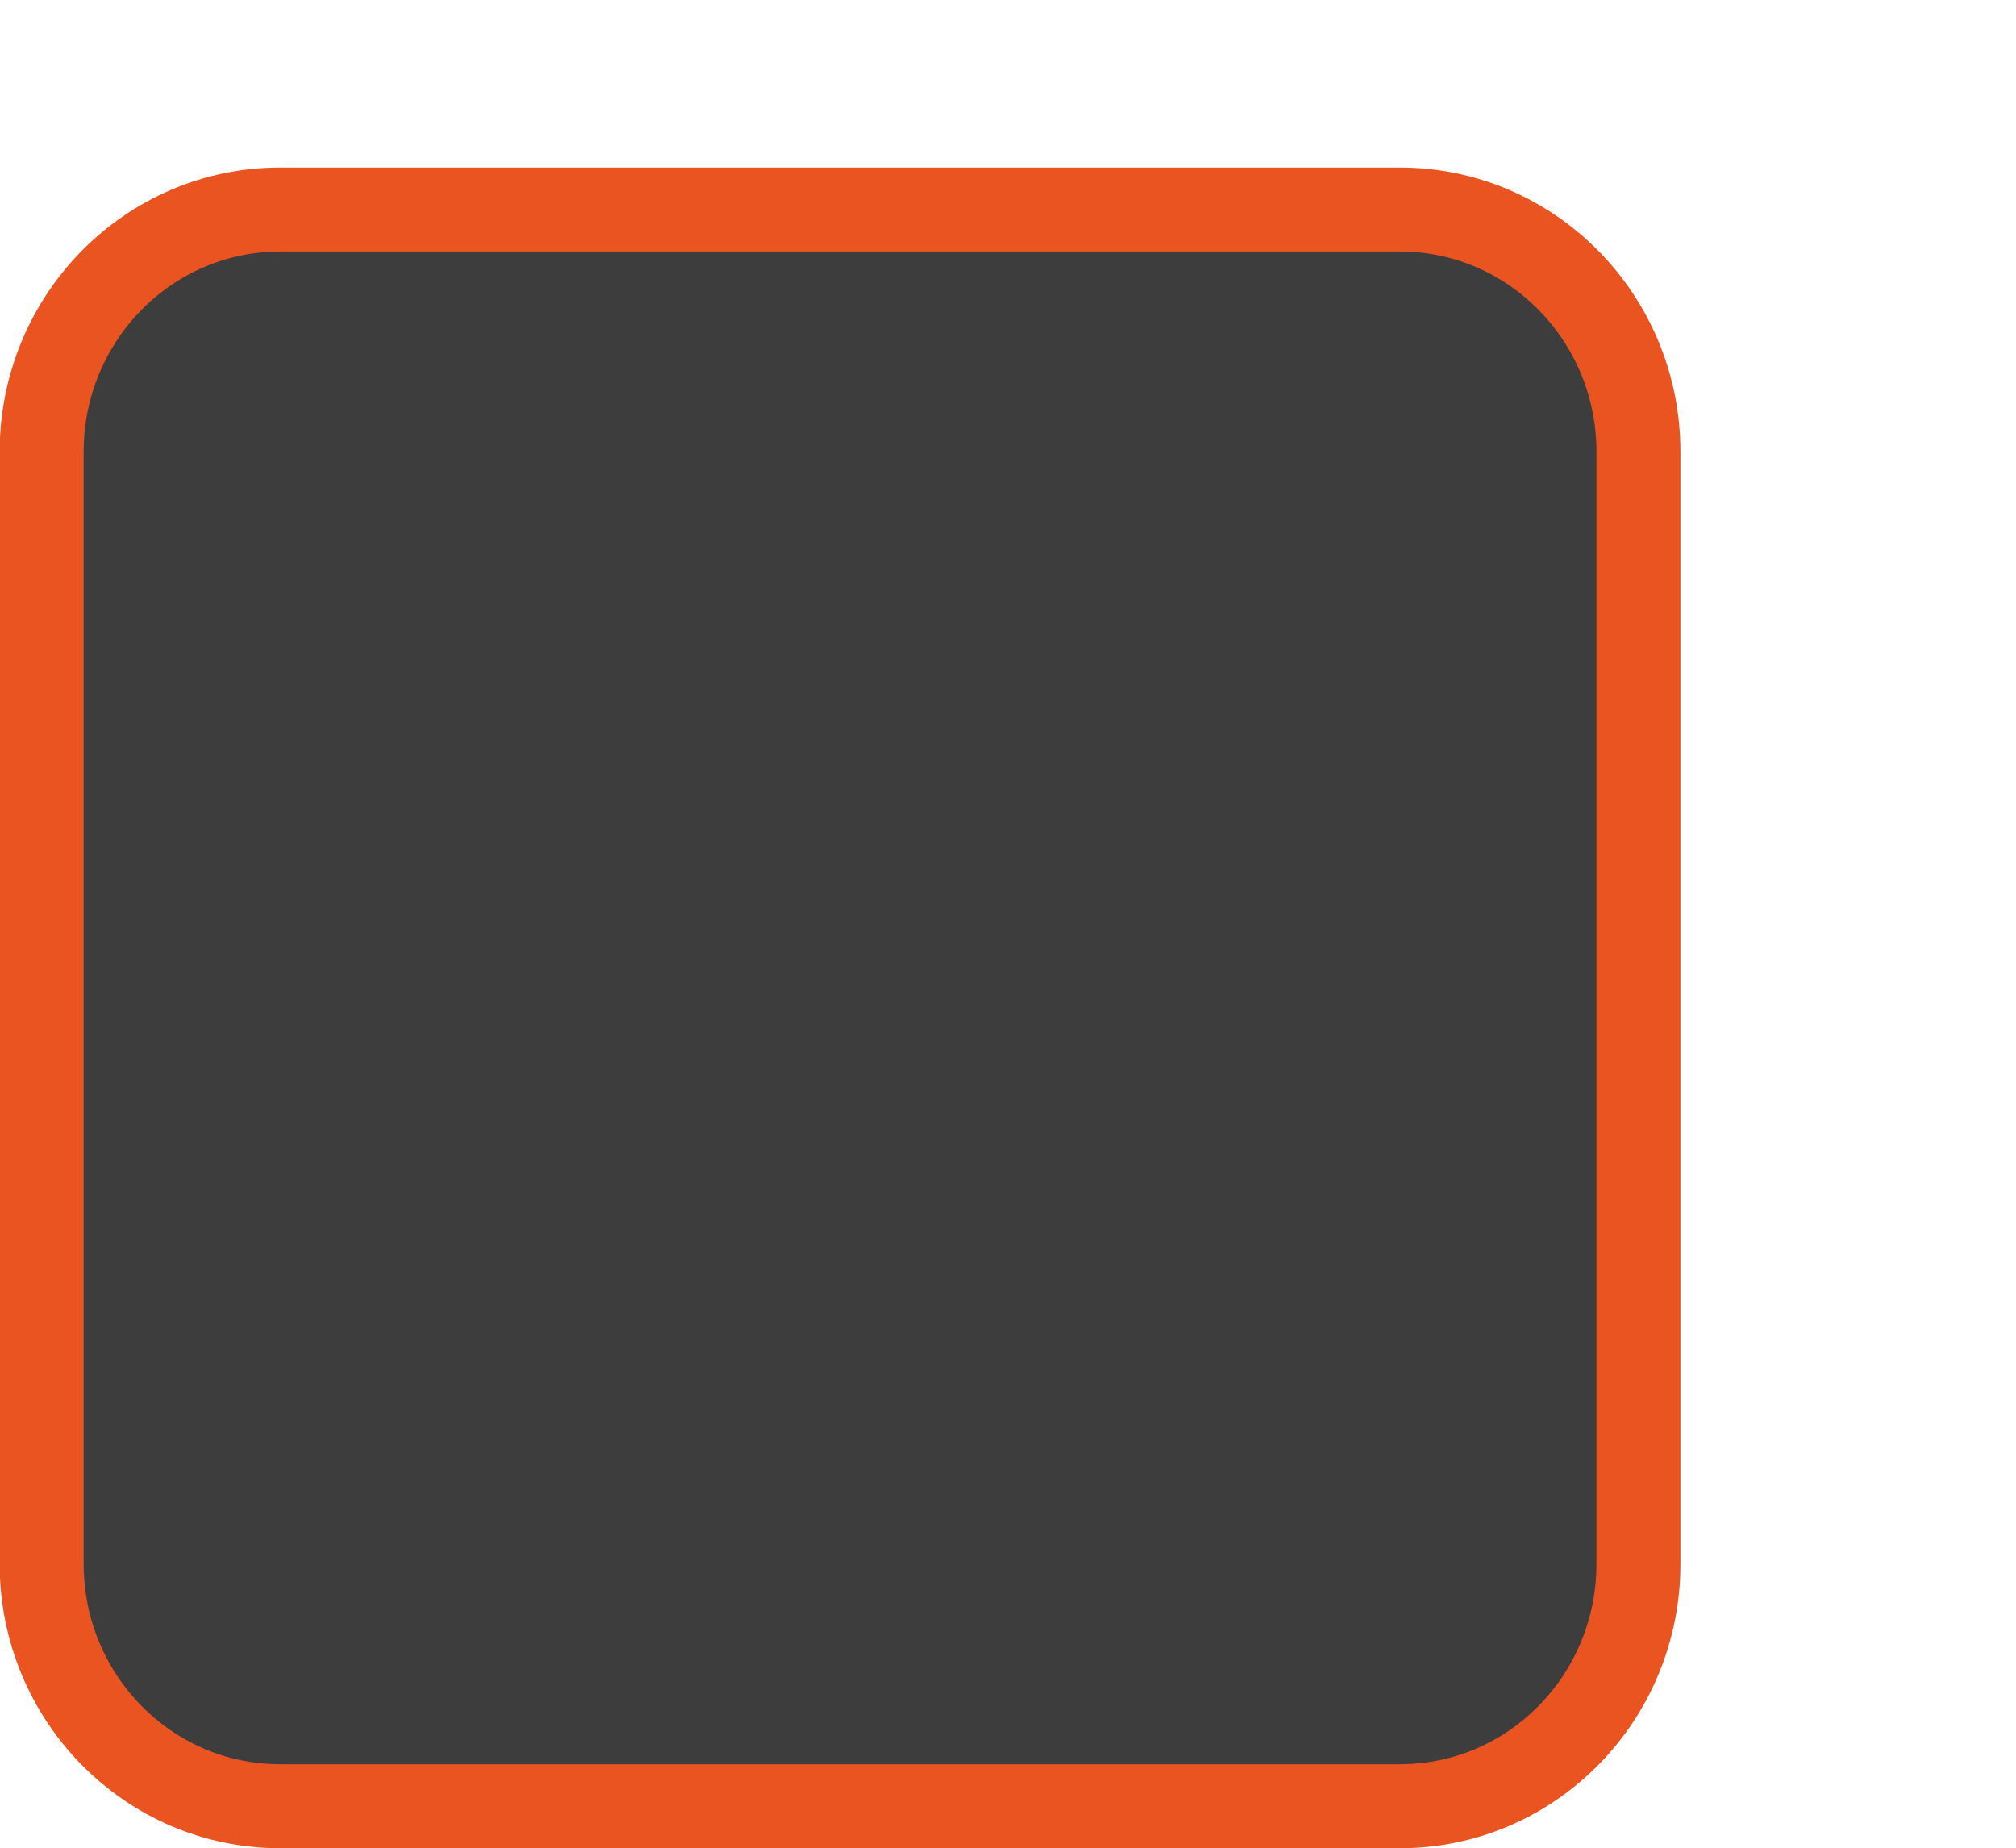
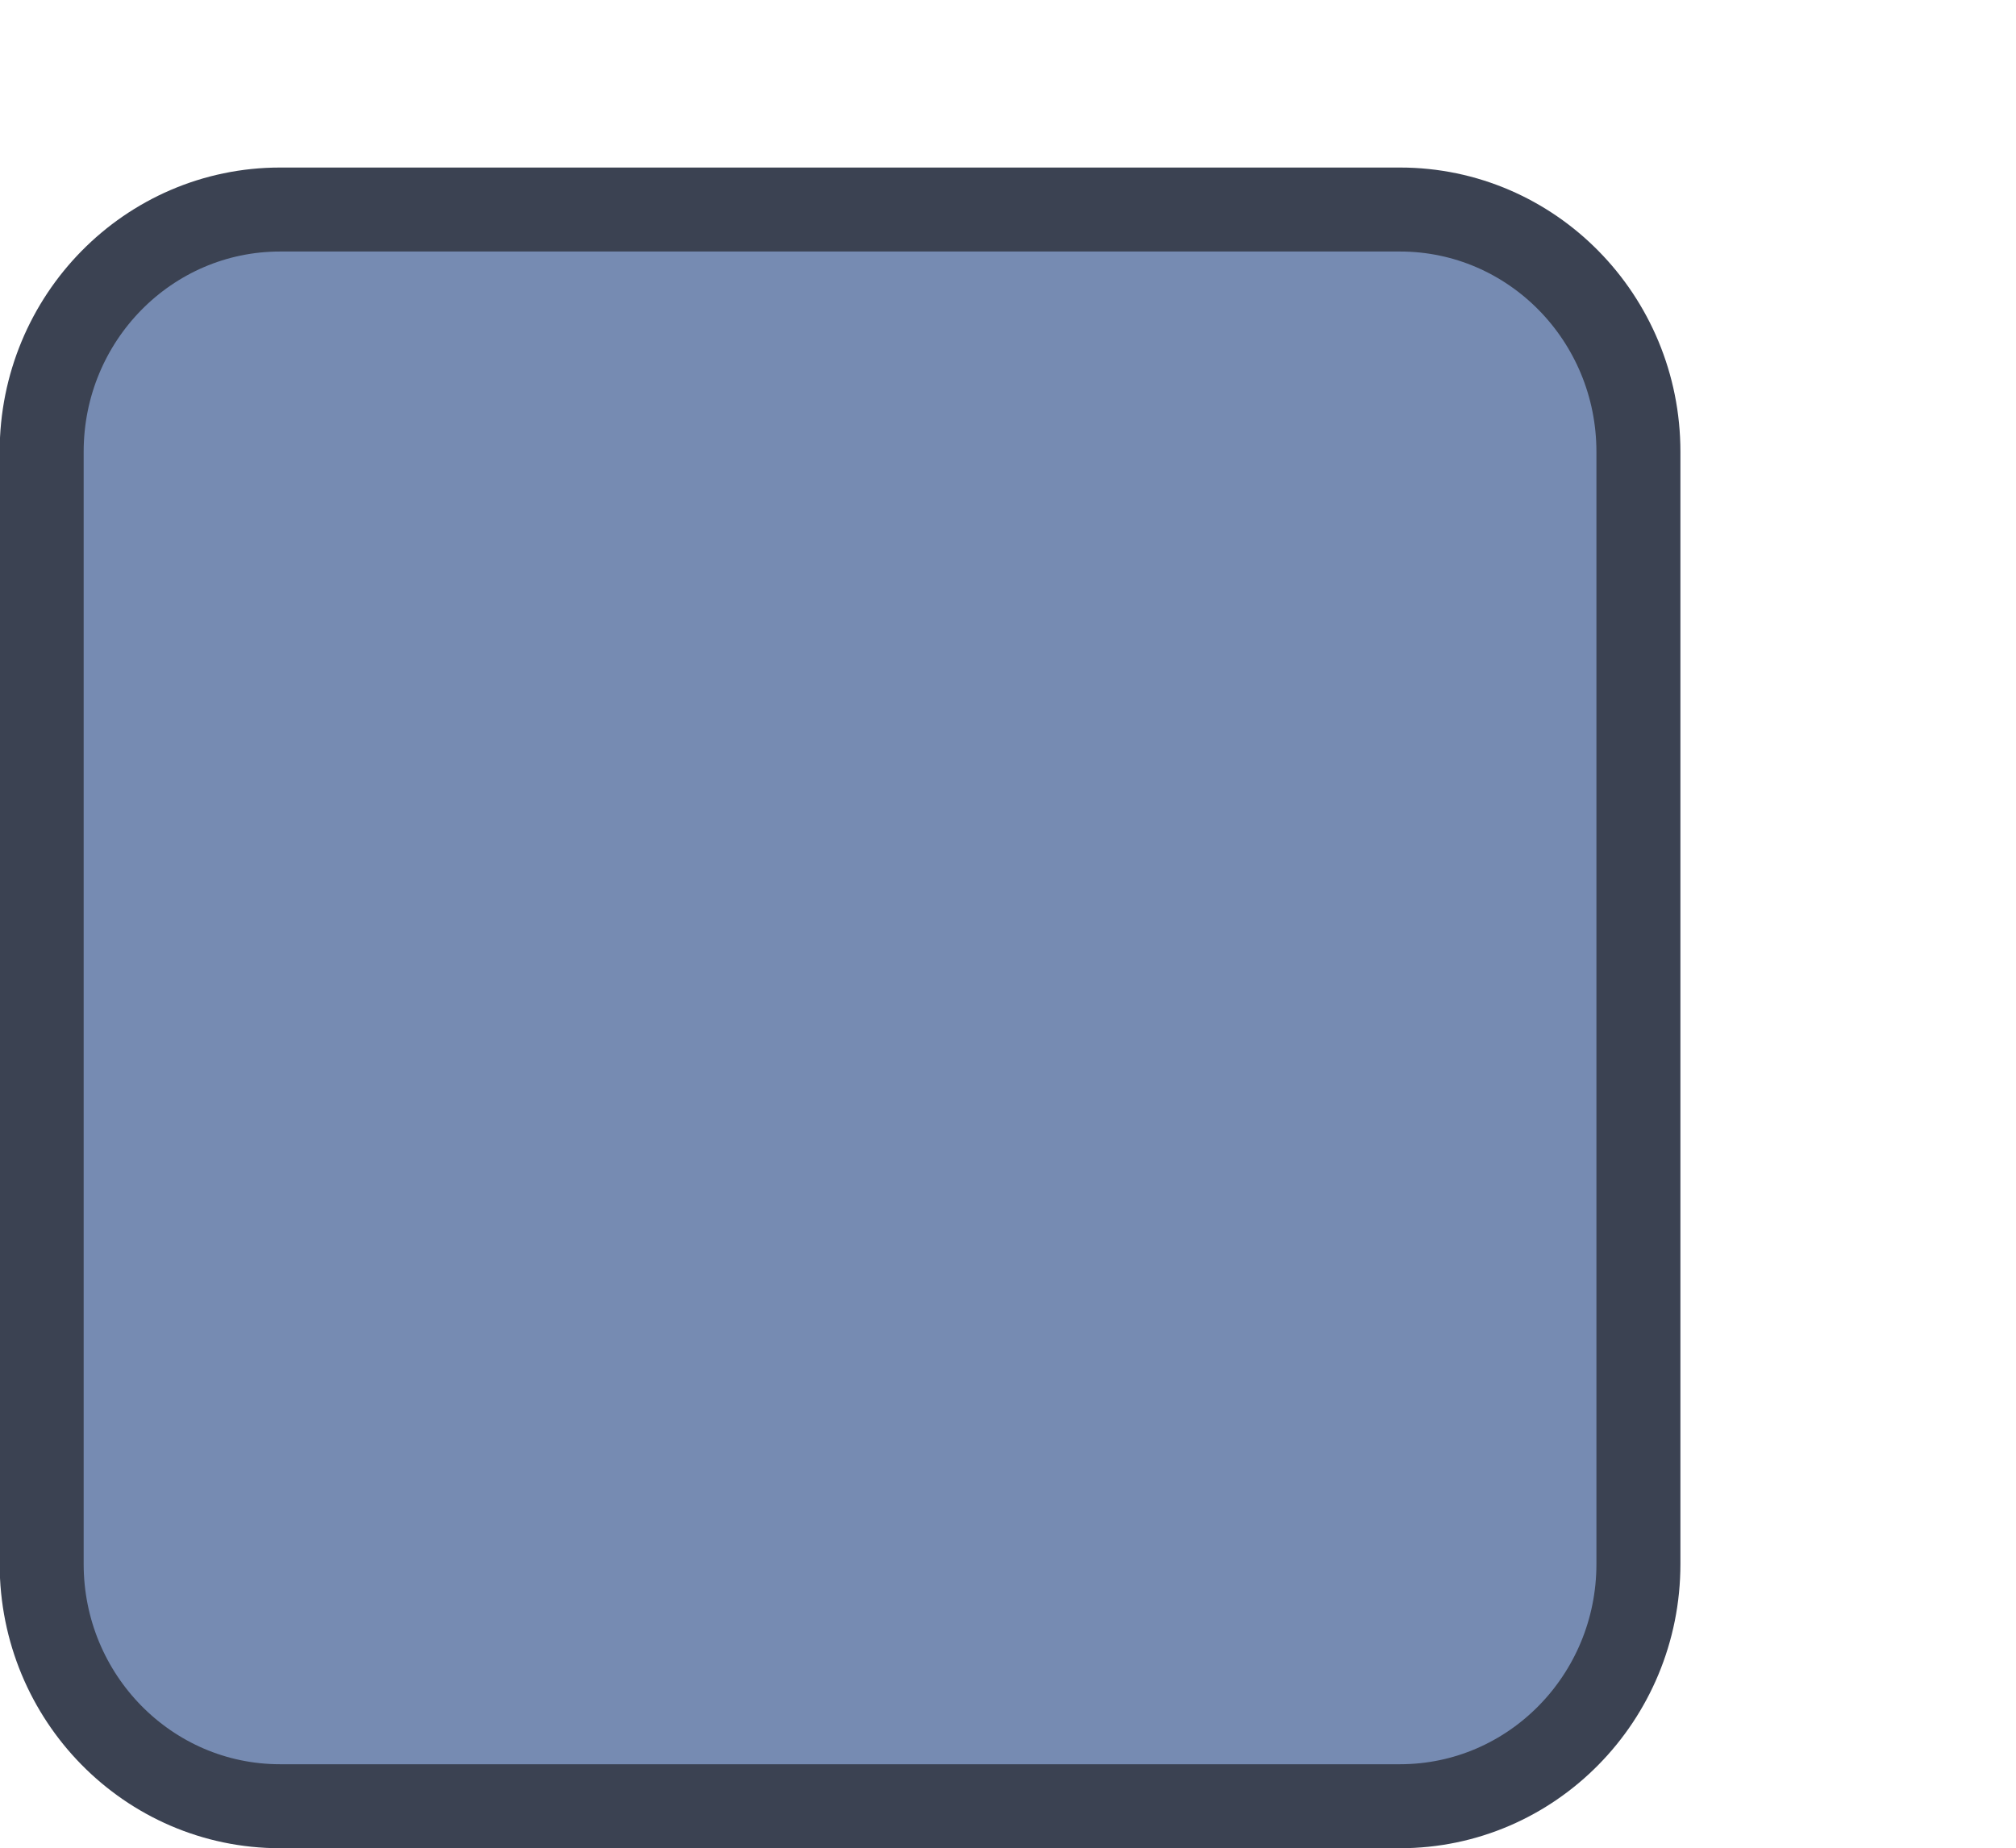
<svg xmlns="http://www.w3.org/2000/svg" xmlns:xlink="http://www.w3.org/1999/xlink" width="24" height="22" id="svg3199" version="1.1">
  <defs id="defs3201">
    <linearGradient id="linearGradient10013-4-63-6">
      <stop style="stop-color:#333333;stop-opacity:1;" offset="0" id="stop10015-2-76-1" />
      <stop style="stop-color:#292929;stop-opacity:1" offset="1" id="stop10017-46-15-8" />
    </linearGradient>
    <linearGradient id="linearGradient10597-5">
      <stop style="stop-color:#16191a;stop-opacity:1;" offset="0" id="stop10599-2" />
      <stop style="stop-color:#2b3133;stop-opacity:1" offset="1" id="stop10601-5" />
    </linearGradient>
    <linearGradient y2="-322.164" x2="921.225" y1="-330.051" x1="921.328" gradientTransform="matrix(1.591837,0,0,0.8571429,-1456.546,275.4519)" gradientUnits="userSpaceOnUse" id="linearGradient15374" xlink:href="#linearGradient10013-4-63-6" />
    <linearGradient gradientTransform="translate(-1199.985,216.3805)" y2="-227.08" x2="1203.918" y1="-217.567" x1="1203.918" gradientUnits="userSpaceOnUse" id="linearGradient15376" xlink:href="#linearGradient10597-5" />
    <linearGradient id="linearGradient5581-5-2-4-6-8-7-35-8">
      <stop id="stop5583-0-92-8-0-7-6-5-1" offset="0" style="stop-color:#454c4c;stop-opacity:1;" />
      <stop style="stop-color:#393f3f;stop-opacity:1;" offset="0.4" id="stop5585-4-7-2-7-9-9-92-0" />
      <stop id="stop5587-6-7-2-0-3-1-21-5" offset="1" style="stop-color:#2d3232;stop-opacity:1;" />
    </linearGradient>
  </defs>
  <g id="layer1" transform="translate(-342.5,-521.3622)">
-     <rect ry="2.884" style="color:#000000;display:inline;overflow:visible;visibility:visible;fill:#3d3d3d;fill-opacity:1;stroke:#e95420;stroke-width:1;stroke-linecap:butt;stroke-linejoin:round;stroke-miterlimit:4;stroke-dasharray:none;stroke-dashoffset:0;stroke-opacity:1;marker:none;enable-background:accumulate" id="rect11803" width="19.009" height="19.011" x="342.996" y="523.857" rx="2.838" />
+     <rect ry="2.884" style="color:#000000;display:inline;overflow:visible;visibility:visible;fill:#768bb2;fill-opacity:1;stroke:#3b4252;stroke-width:1;stroke-linecap:butt;stroke-linejoin:round;stroke-miterlimit:4;stroke-dasharray:none;stroke-dashoffset:0;stroke-opacity:1;marker:none;enable-background:accumulate" id="rect11803" width="19.009" height="19.011" x="342.996" y="523.857" rx="2.838" />
    <rect style="color:#000000;fill:none;stroke:none;stroke-width:2;marker:none;visibility:visible;display:inline;overflow:visible;enable-background:accumulate" id="rect17347" width="21.944" height="21.944" x="342.299" y="521.584" />
  </g>
</svg>
